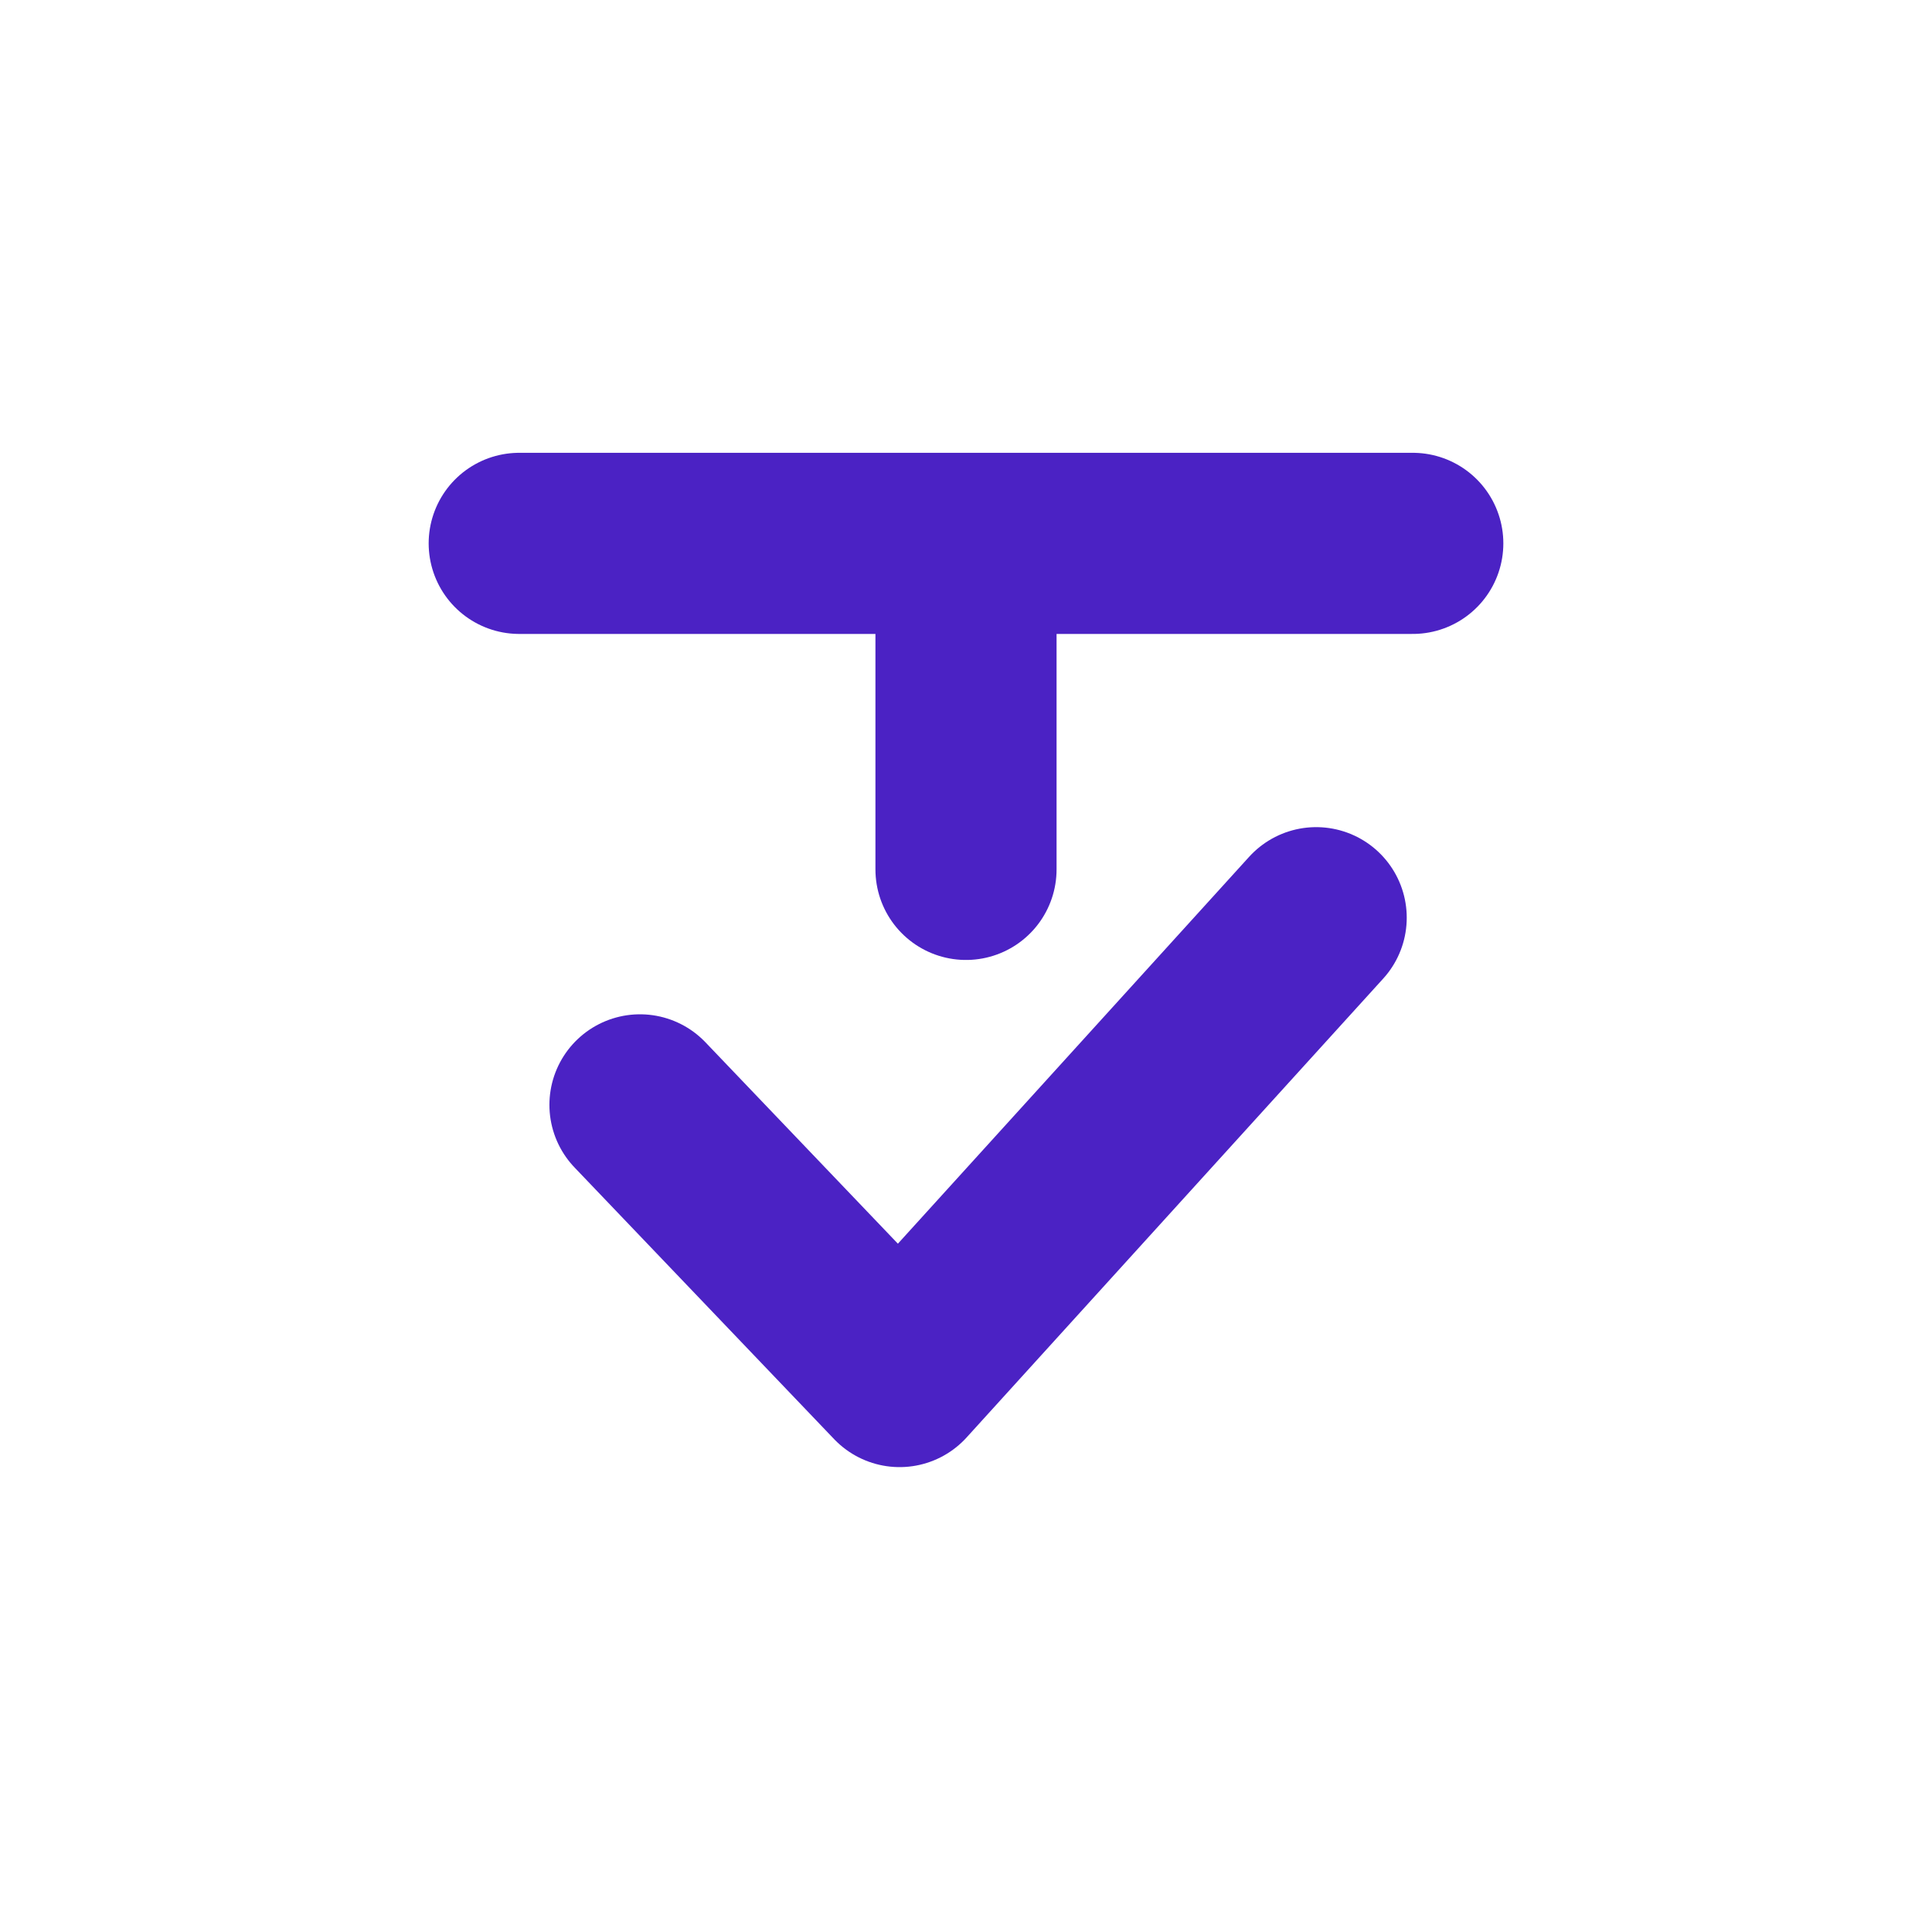
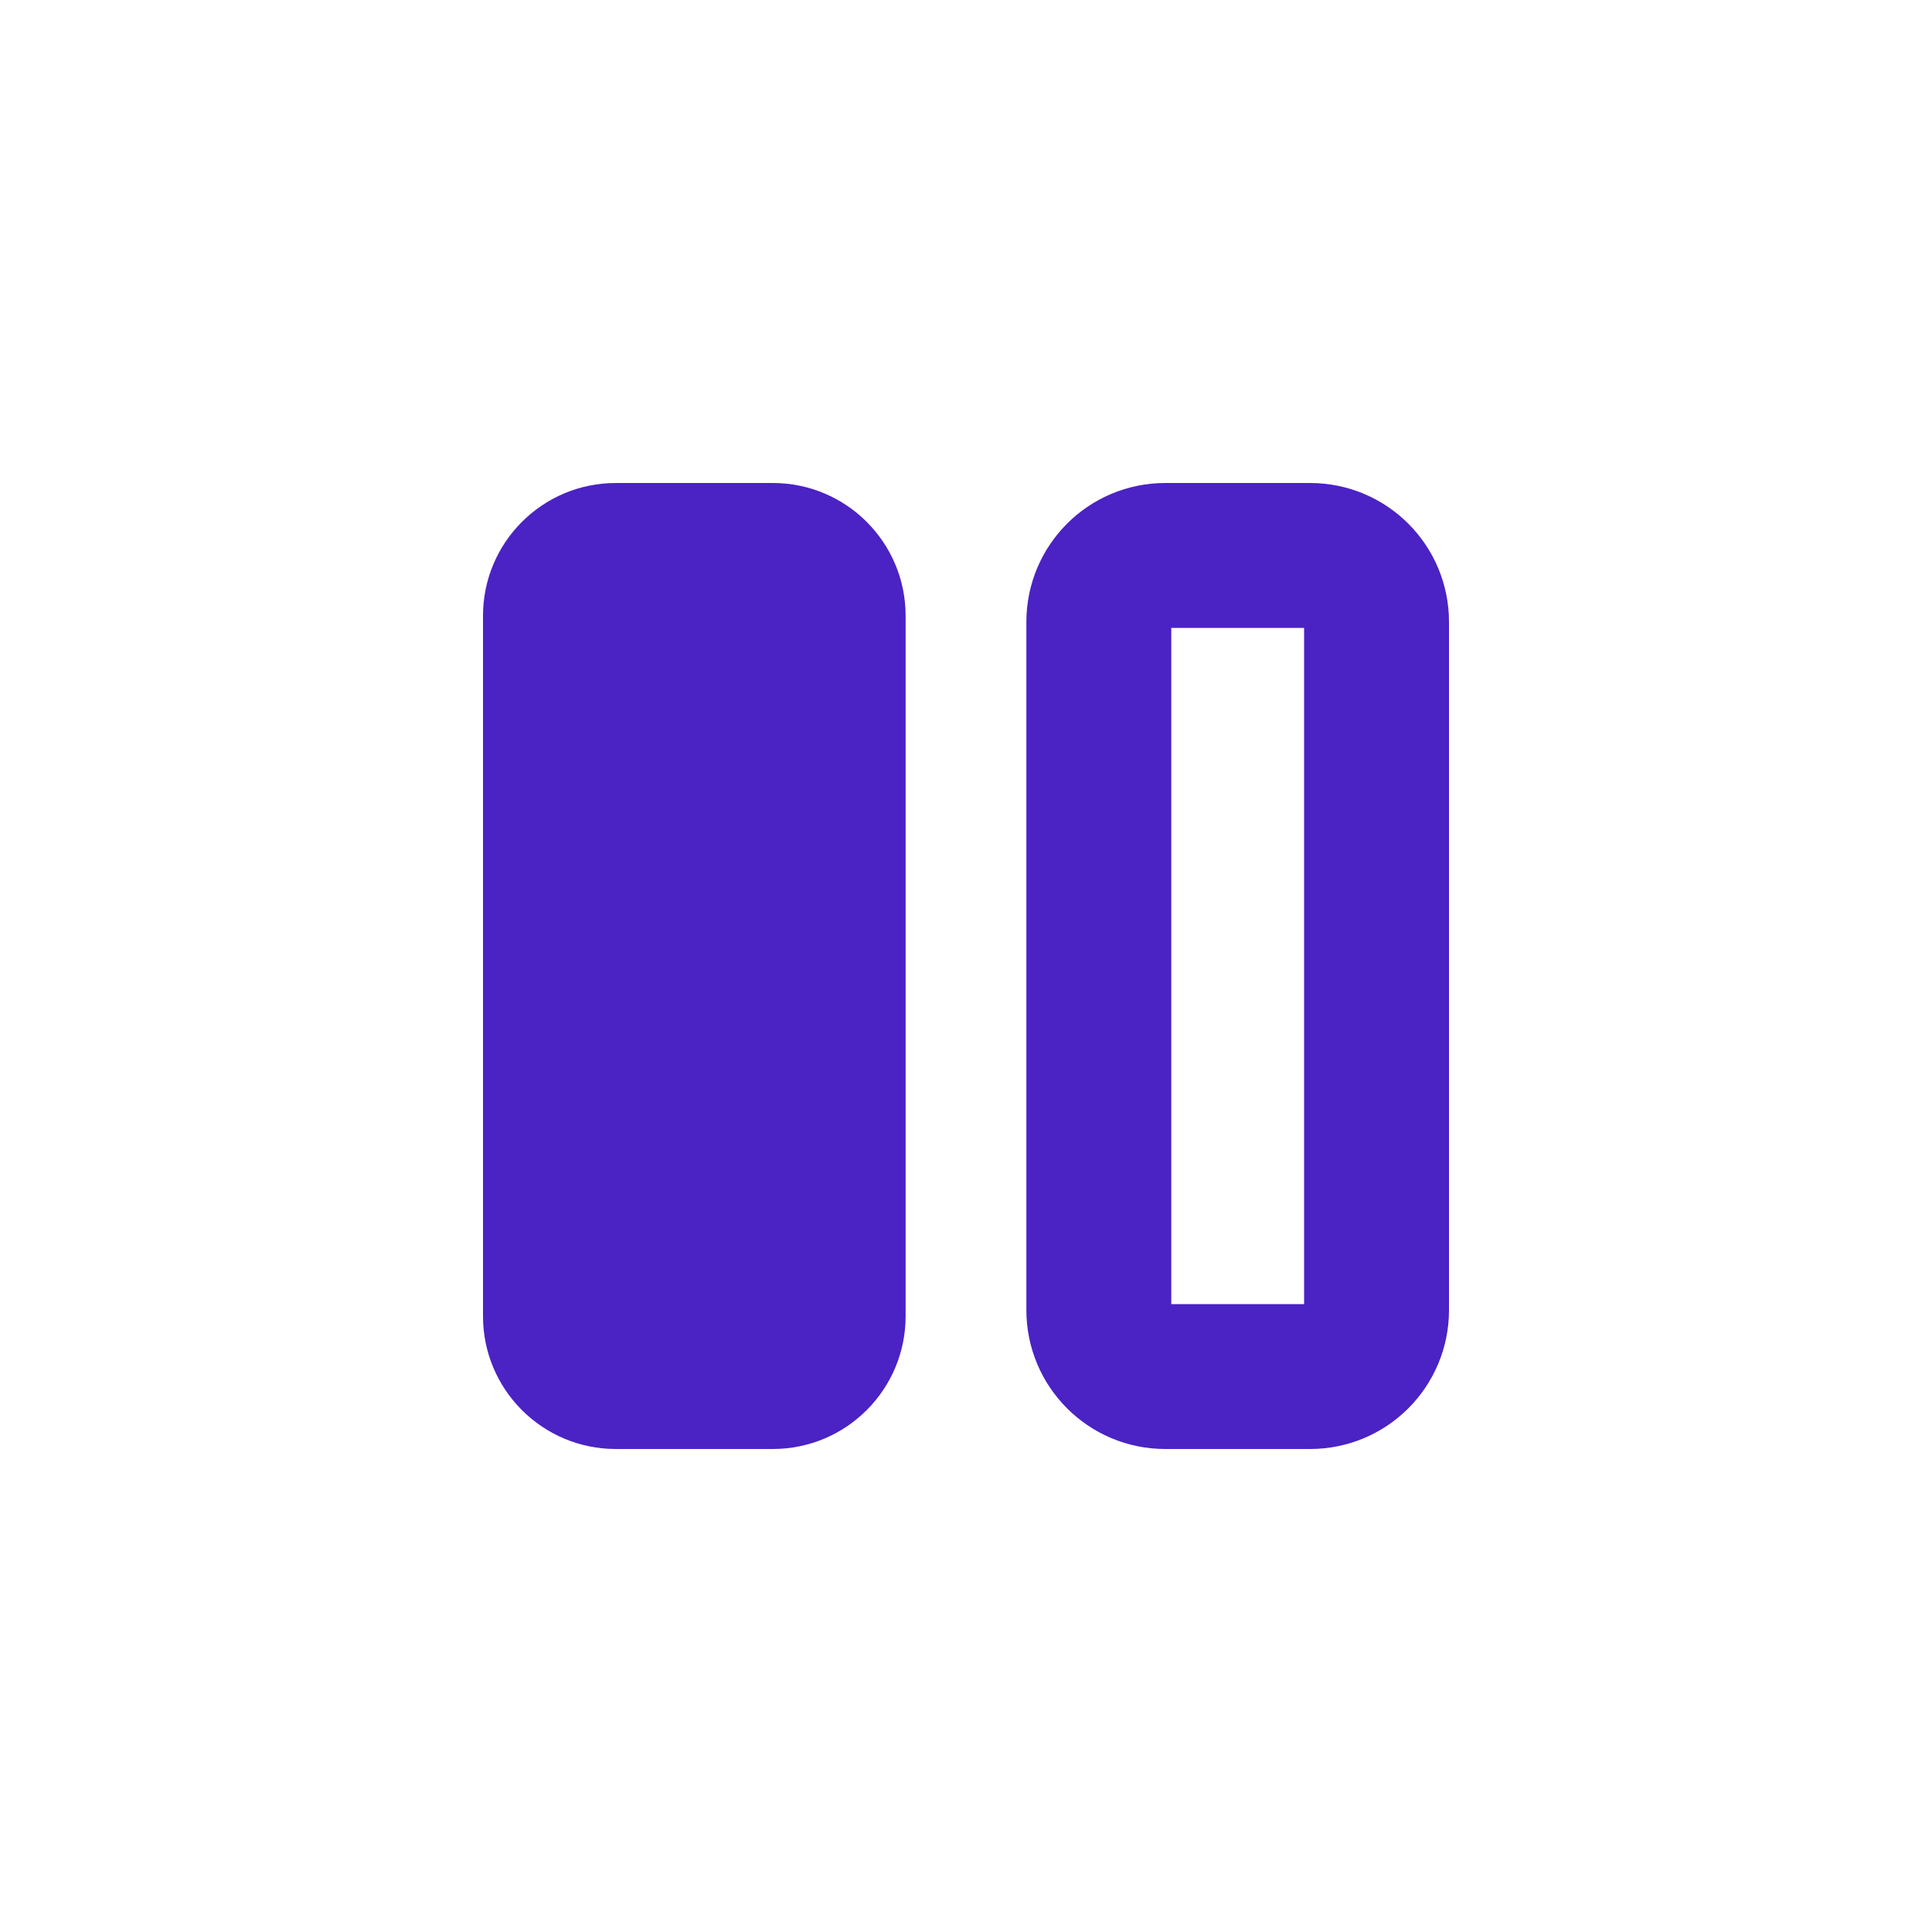
<svg xmlns="http://www.w3.org/2000/svg" viewBox="0 0 32 32" width="256" height="256">
-   <path d="M8.6 9h14.8M16 9v5.4" fill="none" stroke="#4b22c4" stroke-width="3" stroke-linecap="round" />
-   <path d="M10.6 18.3l4.3 4.5 6.9-7.6" fill="none" stroke="#4b22c4" stroke-width="3" stroke-linecap="round" stroke-linejoin="round" />
+   <rect x="8" y="8" width="7" height="16" rx="2.2" fill="#4b22c4" />
+   <rect x="18.2" y="9.2" width="4.6" height="13.6" rx="1.1" fill="none" stroke="#4b22c4" stroke-width="2.4" />
</svg>
